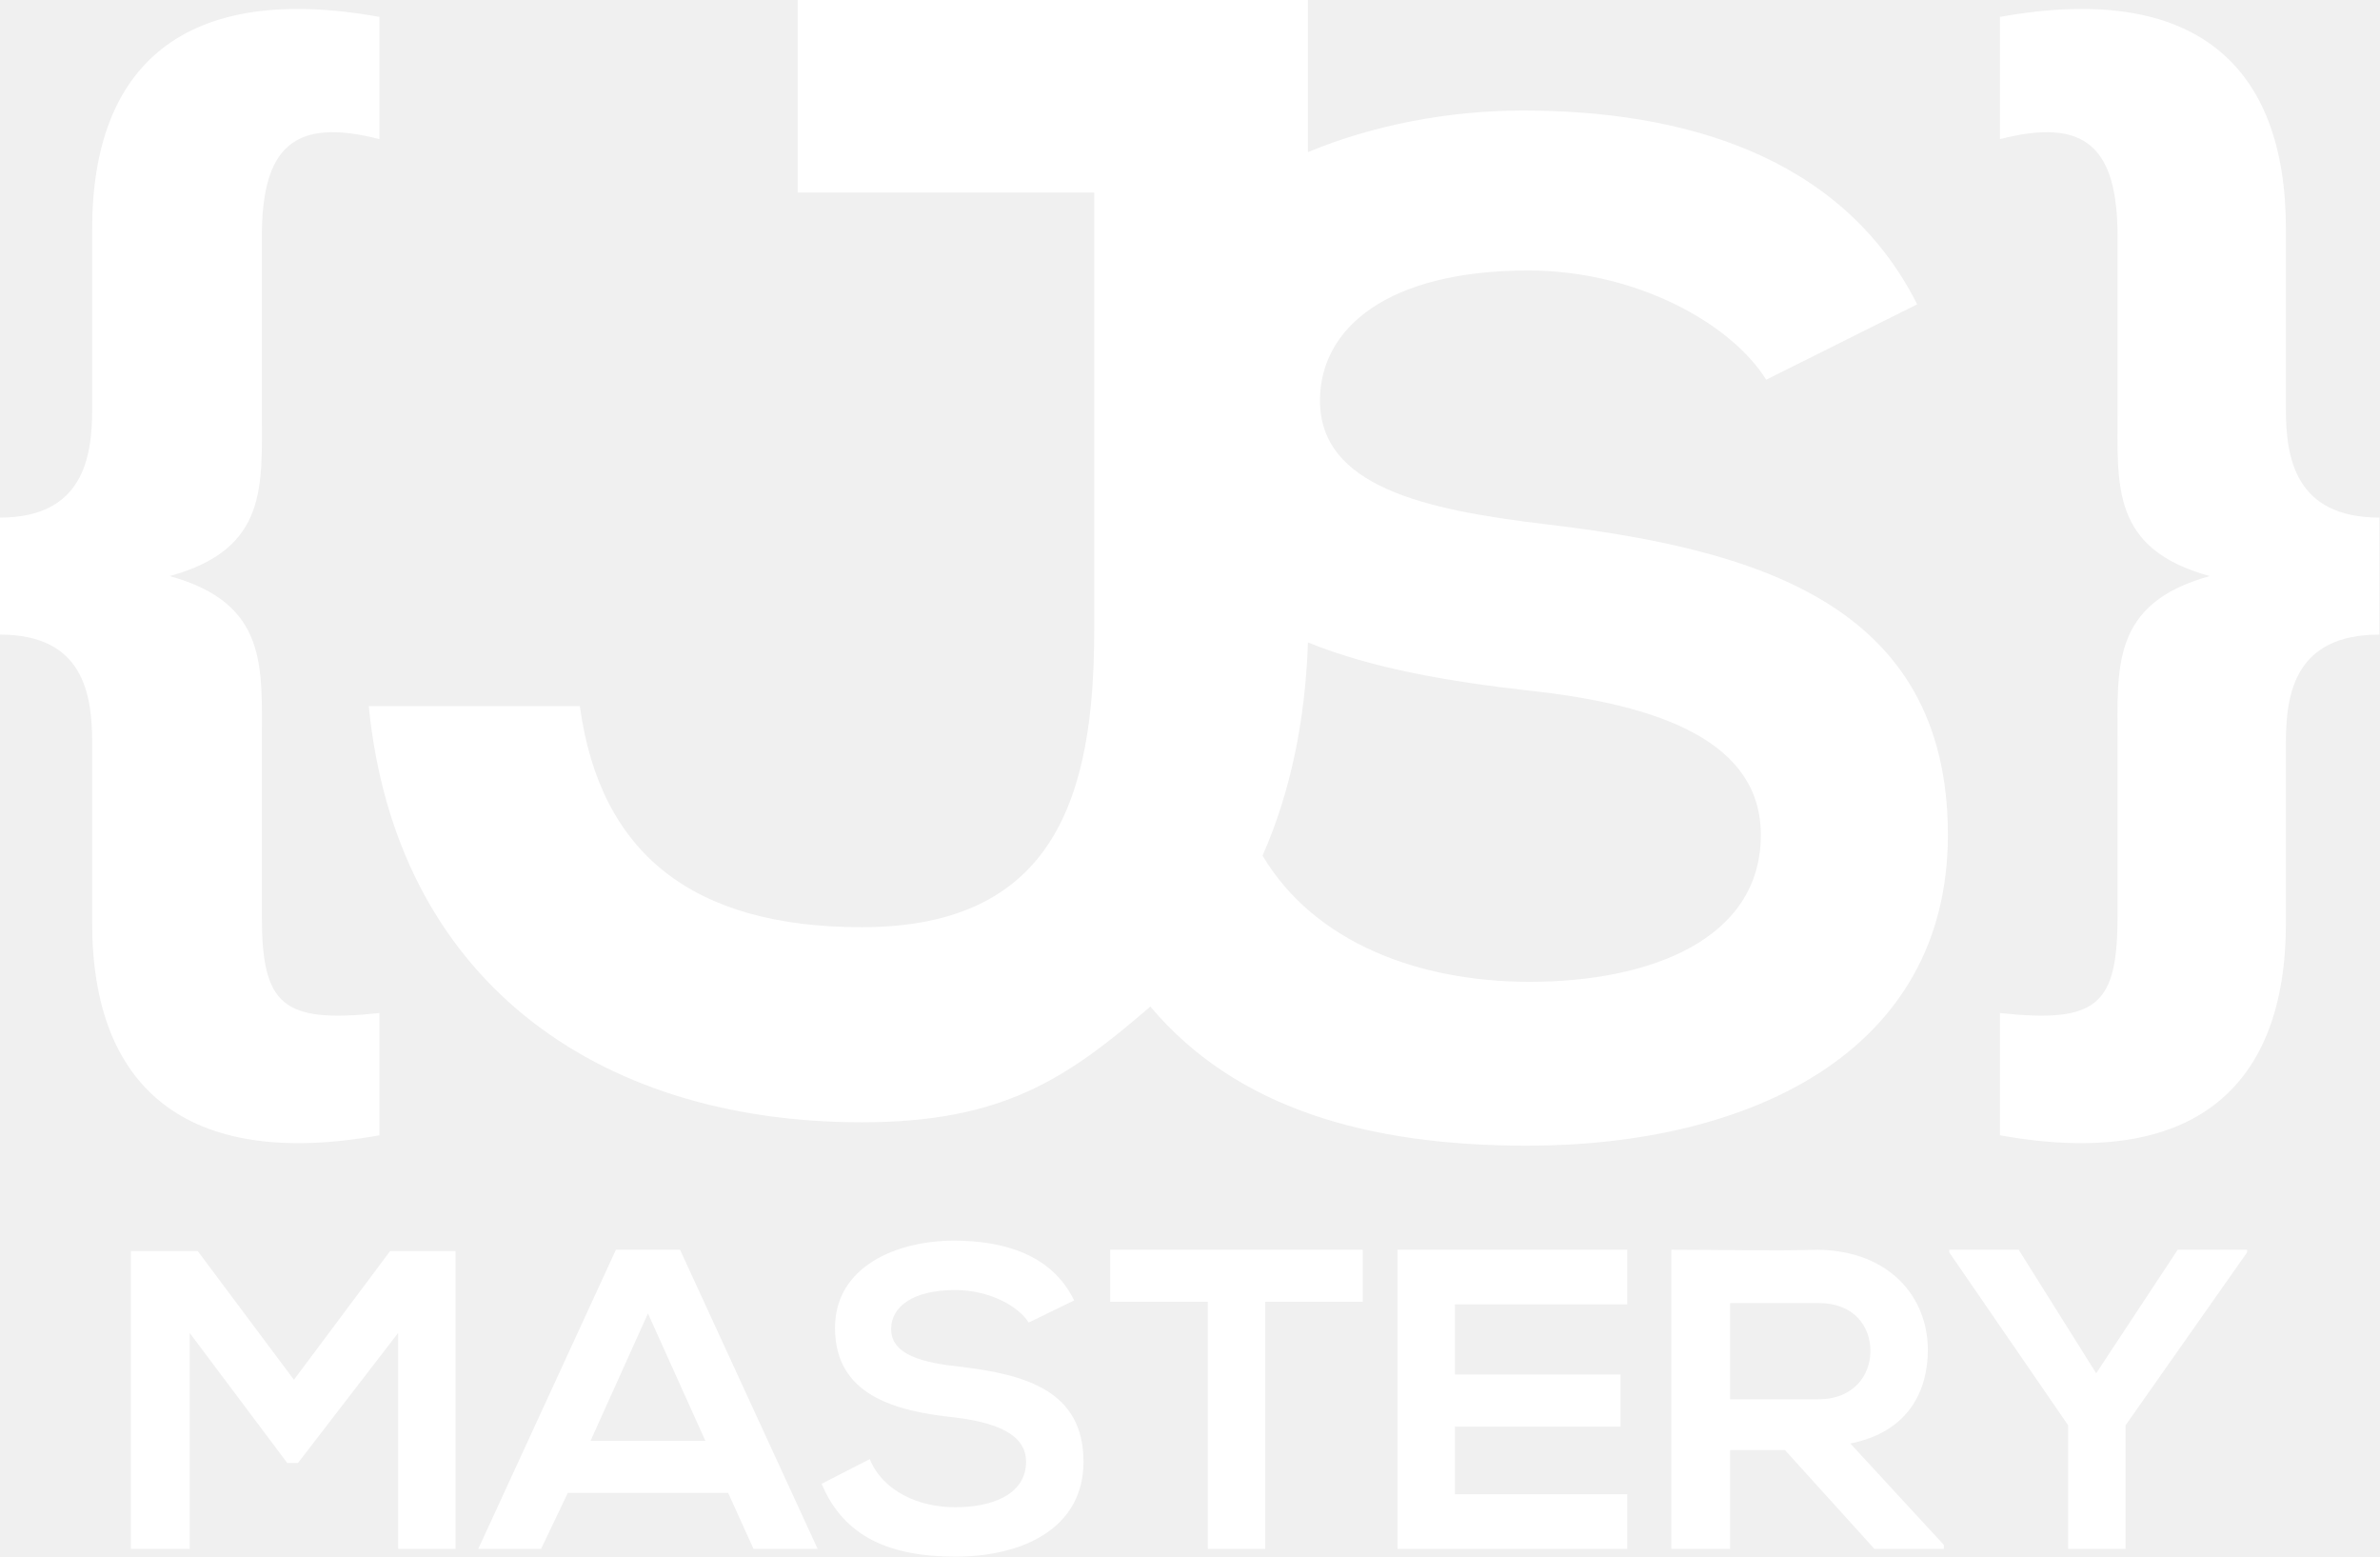
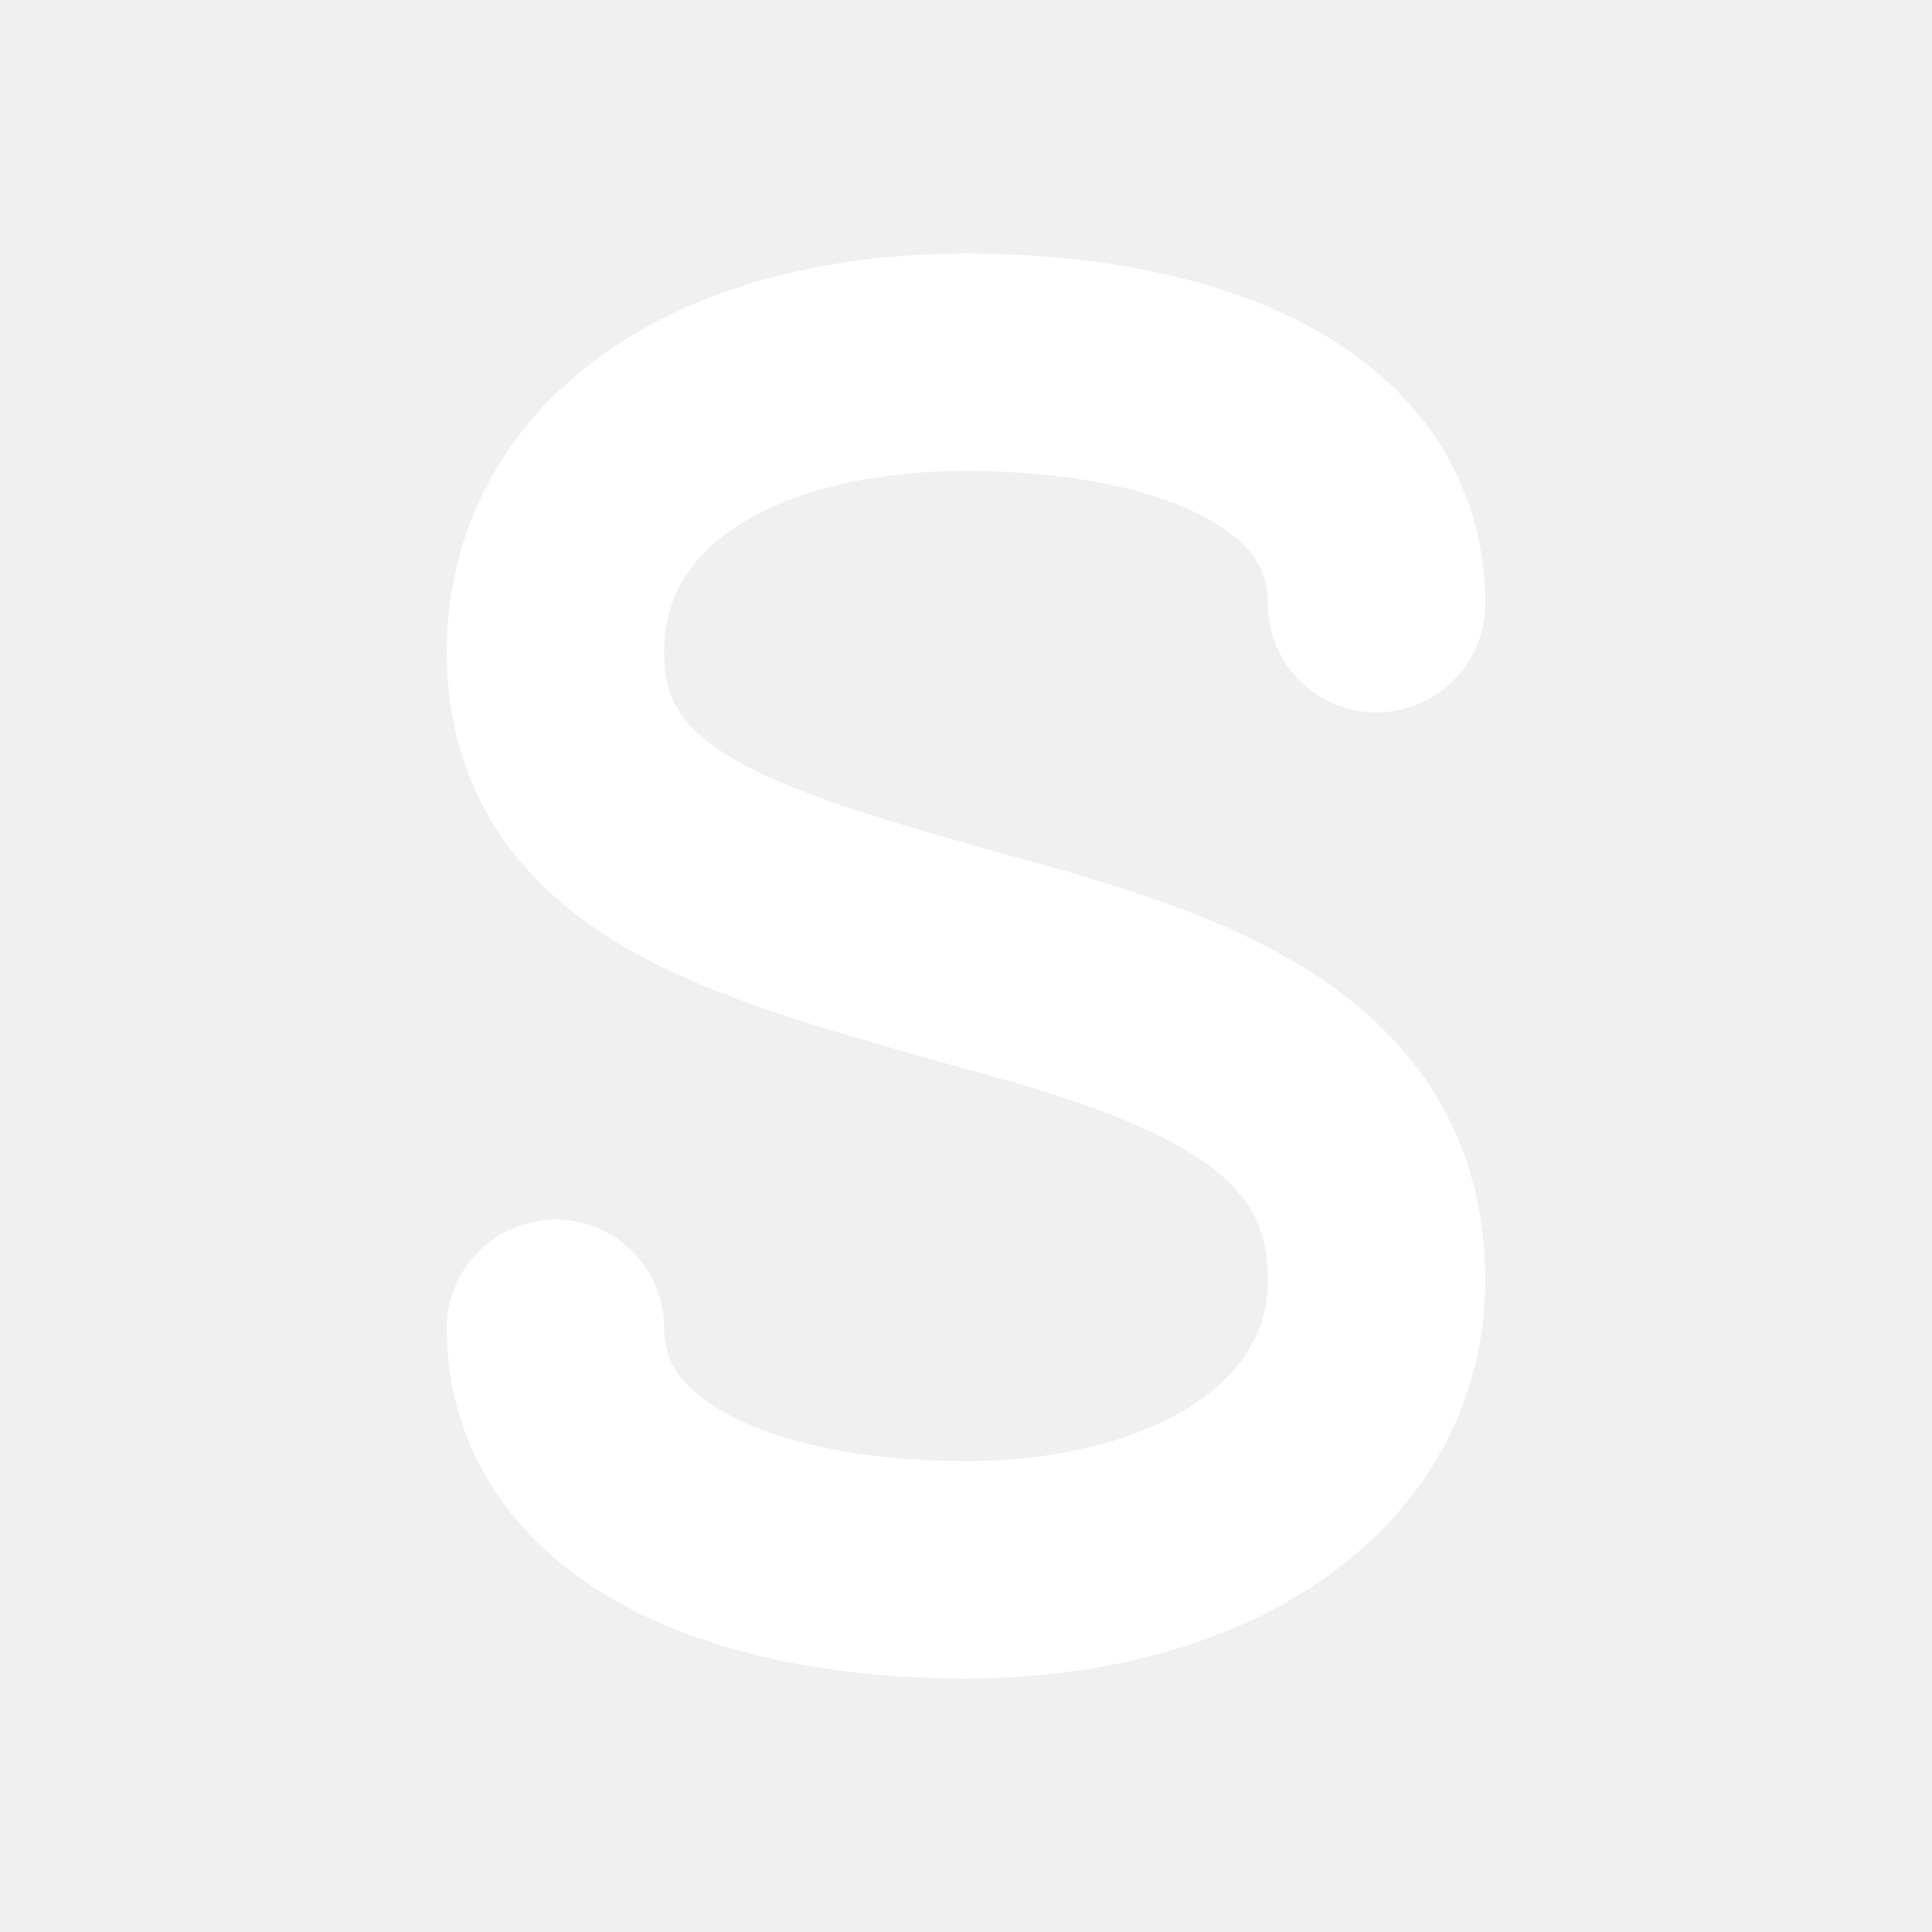
- <svg xmlns="http://www.w3.org/2000/svg" width="52" height="34" viewBox="0 0 52 34" fill="none">
-   <g clip-path="url(#clip0_15969_4524)">
-     <path fill-rule="evenodd" clip-rule="evenodd" d="M8.699 33.83H9.954V27.325H8.524L6.422 30.137L4.32 27.325H2.861V33.83H4.145V29.114L6.276 31.955H6.51L8.699 29.114V33.83ZM44.106 27.297H42.588V27.353L45.186 31.131V33.83H46.441V31.131L49.097 27.353V27.297H47.58L45.799 29.995L44.106 27.297ZM42.471 33.744L40.428 31.529C41.712 31.273 42.121 30.364 42.121 29.484C42.121 28.348 41.304 27.325 39.727 27.297C38.648 27.325 37.597 27.297 36.517 27.297V33.83H37.801V31.671H38.998L40.953 33.83H42.471V33.744ZM39.727 28.461C40.516 28.461 40.866 28.972 40.866 29.512C40.866 30.023 40.516 30.563 39.727 30.563H37.801V28.461H39.727ZM35.553 32.637H31.788V31.16H35.407V30.023H31.788V28.49H35.553V27.297H30.533C30.533 29.484 30.533 31.671 30.533 33.83H35.553V32.637ZM26.388 33.83H27.643V28.433H29.774V27.297C27.847 27.297 26.183 27.297 24.257 27.297V28.433H26.388V33.83ZM23.469 28.404C22.973 27.382 21.893 27.098 20.842 27.098C19.587 27.098 18.244 27.666 18.244 29.001C18.244 30.449 19.499 30.819 20.871 30.961C21.776 31.074 22.418 31.33 22.418 31.927C22.418 32.637 21.688 32.921 20.871 32.921C20.083 32.921 19.295 32.58 19.003 31.87L17.952 32.409C18.448 33.602 19.499 34 20.871 34C22.36 34 23.673 33.375 23.673 31.927C23.673 30.364 22.389 30.023 20.988 29.853C20.17 29.768 19.47 29.597 19.47 29.029C19.47 28.546 19.937 28.177 20.871 28.177C21.601 28.177 22.243 28.518 22.476 28.887L23.469 28.404ZM16.463 33.83H17.864L14.858 27.297H13.457L10.45 33.83H11.822L12.406 32.608H15.909L16.463 33.83ZM15.412 31.472H12.902L14.157 28.688L15.412 31.472Z" fill="white" />
-     <path fill-rule="evenodd" clip-rule="evenodd" d="M41.888 6.647C40.224 3.352 36.692 2.414 33.277 2.414C31.671 2.414 30.007 2.727 28.577 3.323V0C24.52 0 21.426 0 17.427 0V4.204H23.907V13.776C23.907 17.412 23.031 20.252 18.828 20.252C15.121 20.252 13.107 18.633 12.669 15.424H8.057C8.641 21.332 12.961 24.513 18.828 24.513C21.893 24.513 23.294 23.576 25.133 21.985C27.001 24.201 29.861 25.024 33.364 25.024C38.239 25.024 42.559 22.979 42.559 18.236C42.559 13.151 38.297 11.987 33.744 11.447C31.117 11.134 28.84 10.623 28.84 8.749C28.84 7.158 30.328 5.908 33.393 5.908C35.758 5.908 37.83 7.073 38.589 8.294L41.888 6.647ZM28.577 14.032C29.978 14.6 31.642 14.884 33.393 15.083C36.312 15.395 38.472 16.219 38.472 18.236C38.472 20.537 36.02 21.445 33.423 21.445C31 21.445 28.723 20.593 27.585 18.69C28.198 17.298 28.519 15.736 28.577 14.032Z" fill="white" />
-     <path fill-rule="evenodd" clip-rule="evenodd" d="M43.697 24.797C47.959 25.564 49.944 23.718 49.944 20.167V16.219C49.944 15.14 50.148 13.861 51.987 13.861V11.305C50.148 11.305 49.944 9.998 49.944 8.947V4.999C49.944 1.42 47.959 -0.398 43.697 0.369V3.039C45.565 2.557 46.266 3.21 46.266 5.17V8.947C46.266 10.623 46.12 11.987 48.28 12.583C46.12 13.18 46.266 14.572 46.266 16.219V19.997C46.266 21.957 45.828 22.354 43.697 22.127V24.797Z" fill="white" />
-     <path fill-rule="evenodd" clip-rule="evenodd" d="M8.29 24.797C4.028 25.564 2.014 23.718 2.014 20.167V16.219C2.014 15.14 1.81 13.861 0 13.861V11.305C1.81 11.305 2.014 9.998 2.014 8.947V4.999C2.014 1.42 4.028 -0.398 8.29 0.369V3.039C6.422 2.557 5.721 3.21 5.721 5.17V8.947C5.721 10.623 5.867 11.987 3.707 12.583C5.867 13.18 5.721 14.572 5.721 16.219V19.997C5.721 21.957 6.159 22.354 8.29 22.127V24.797Z" fill="white" />
-   </g>
-   <defs>
-     <clipPath id="clip0_15969_4524">
-       <rect width="52" height="34" fill="white" />
-     </clipPath>
-   </defs>
+ <svg xmlns="http://www.w3.org/2000/svg" width="40" height="40" viewBox="0 0 40 40" fill="none">
+   <path d="M28.5 12.5C28.5 9 24.5 7.5 20 7.5C15 7.5 11.5 9.8 11.5 13.5C11.5 17.5 15.5 18.5 20 19.8C24.5 21 28.5 22.3 28.5 26.5C28.5 30.2 24.8 32.5 20 32.5C15.2 32.5 11.5 30.8 11.5 27.5" stroke="#fff" stroke-width="4.5" stroke-linecap="round" stroke-linejoin="round" />
</svg>
